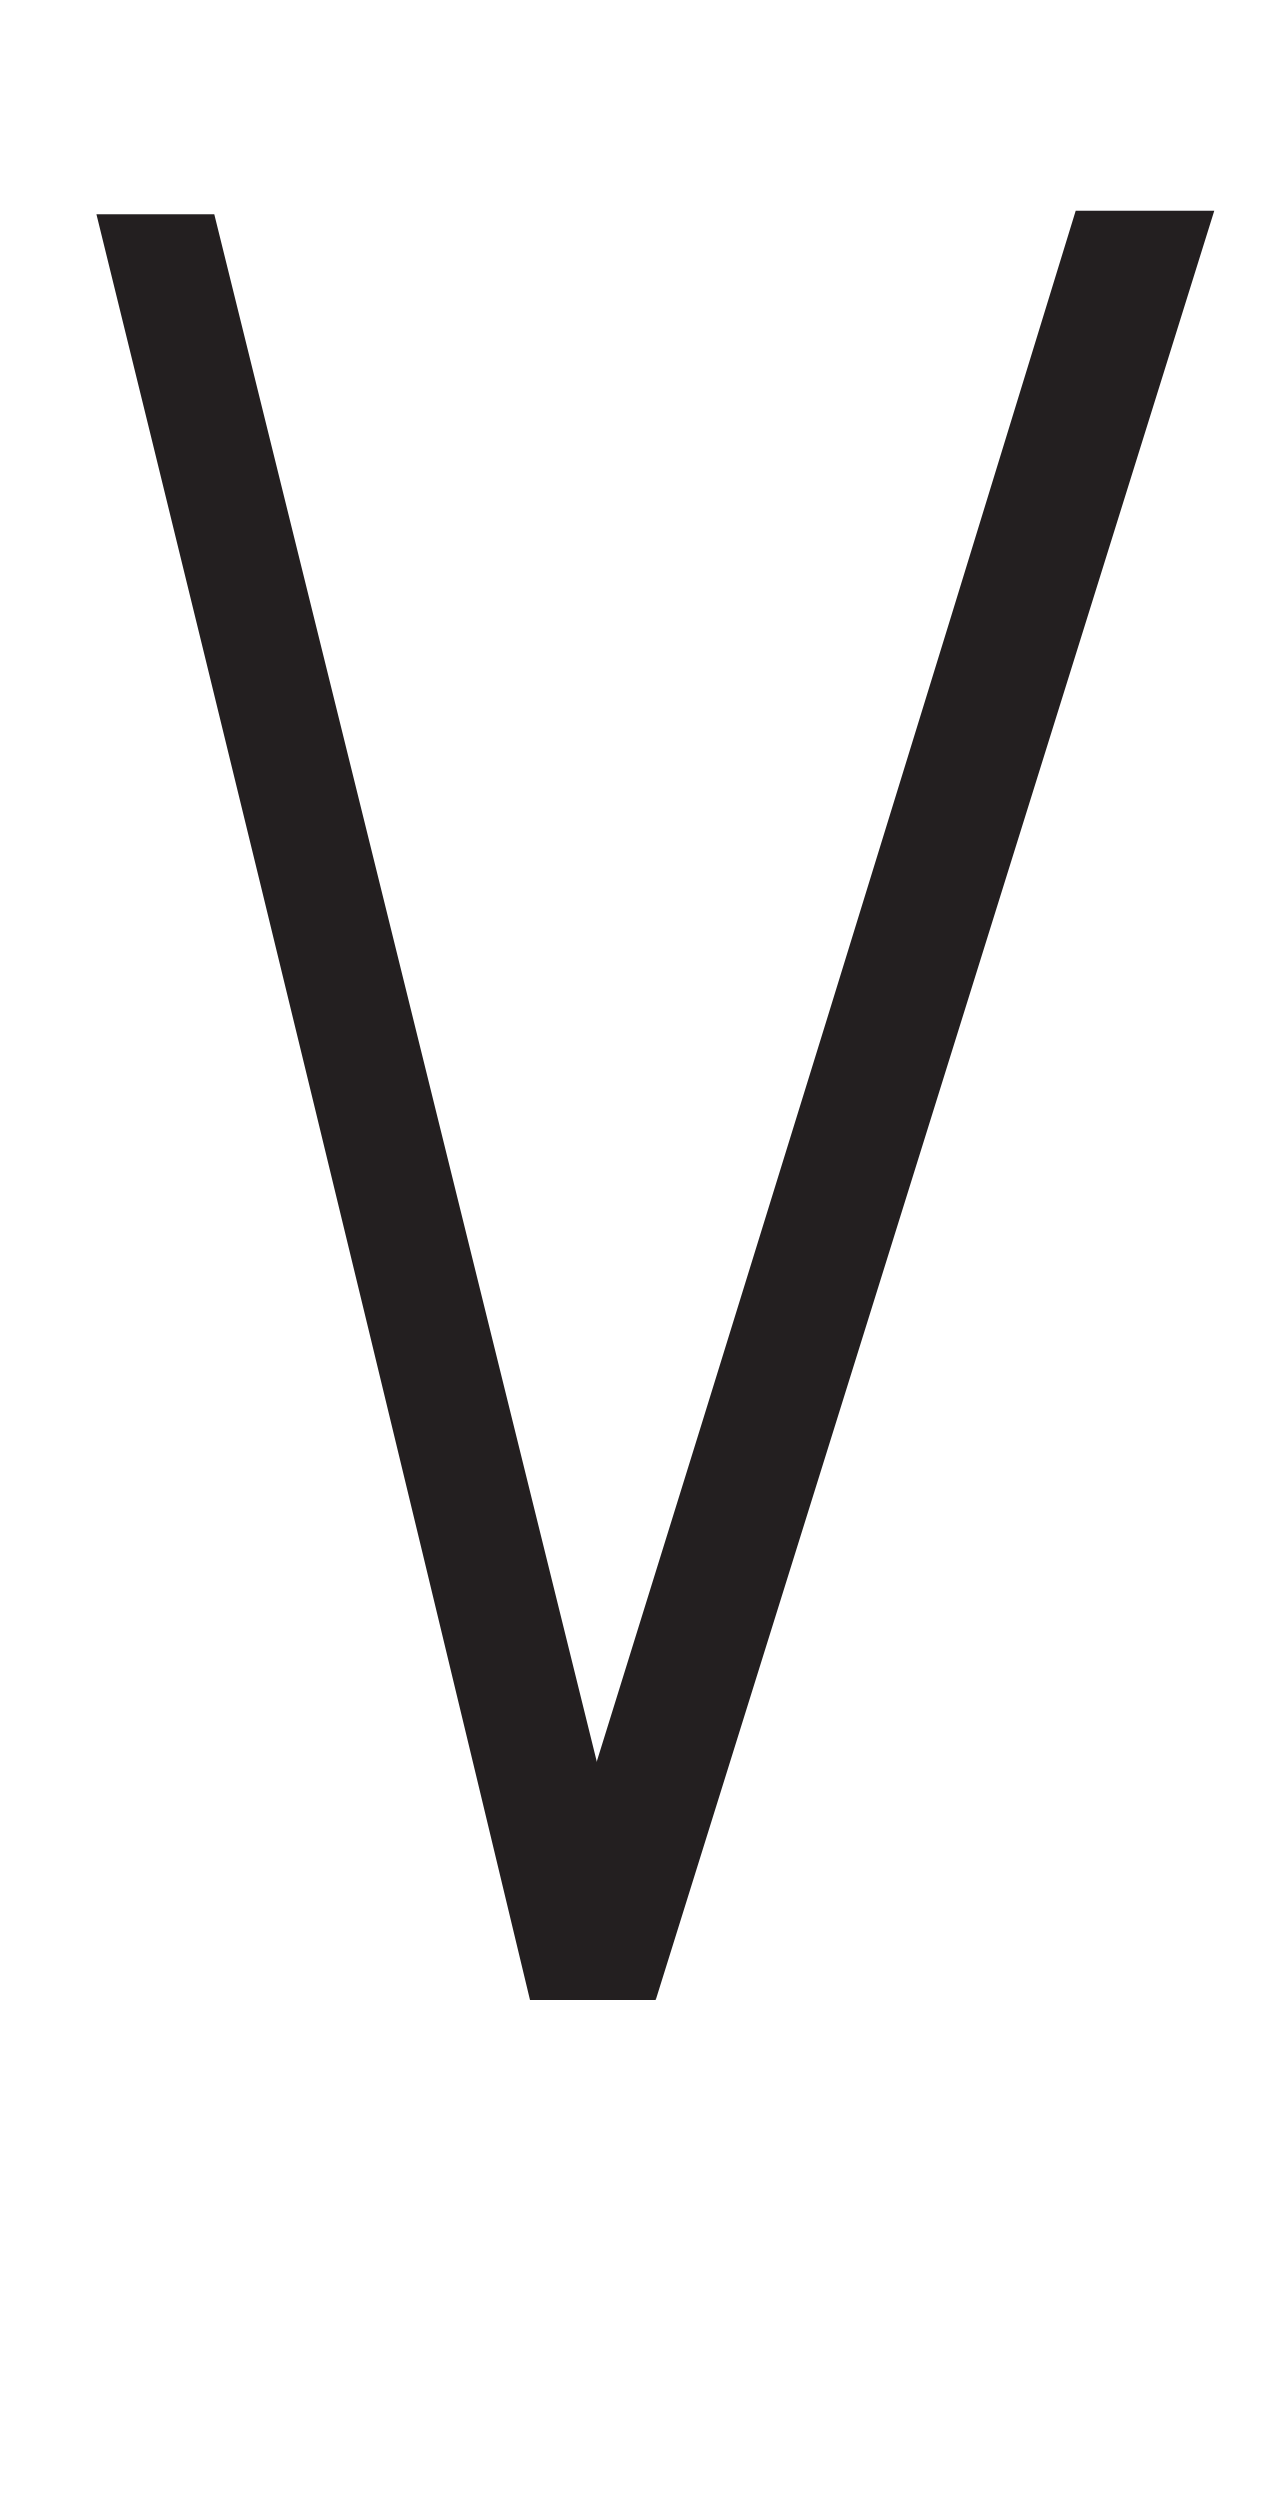
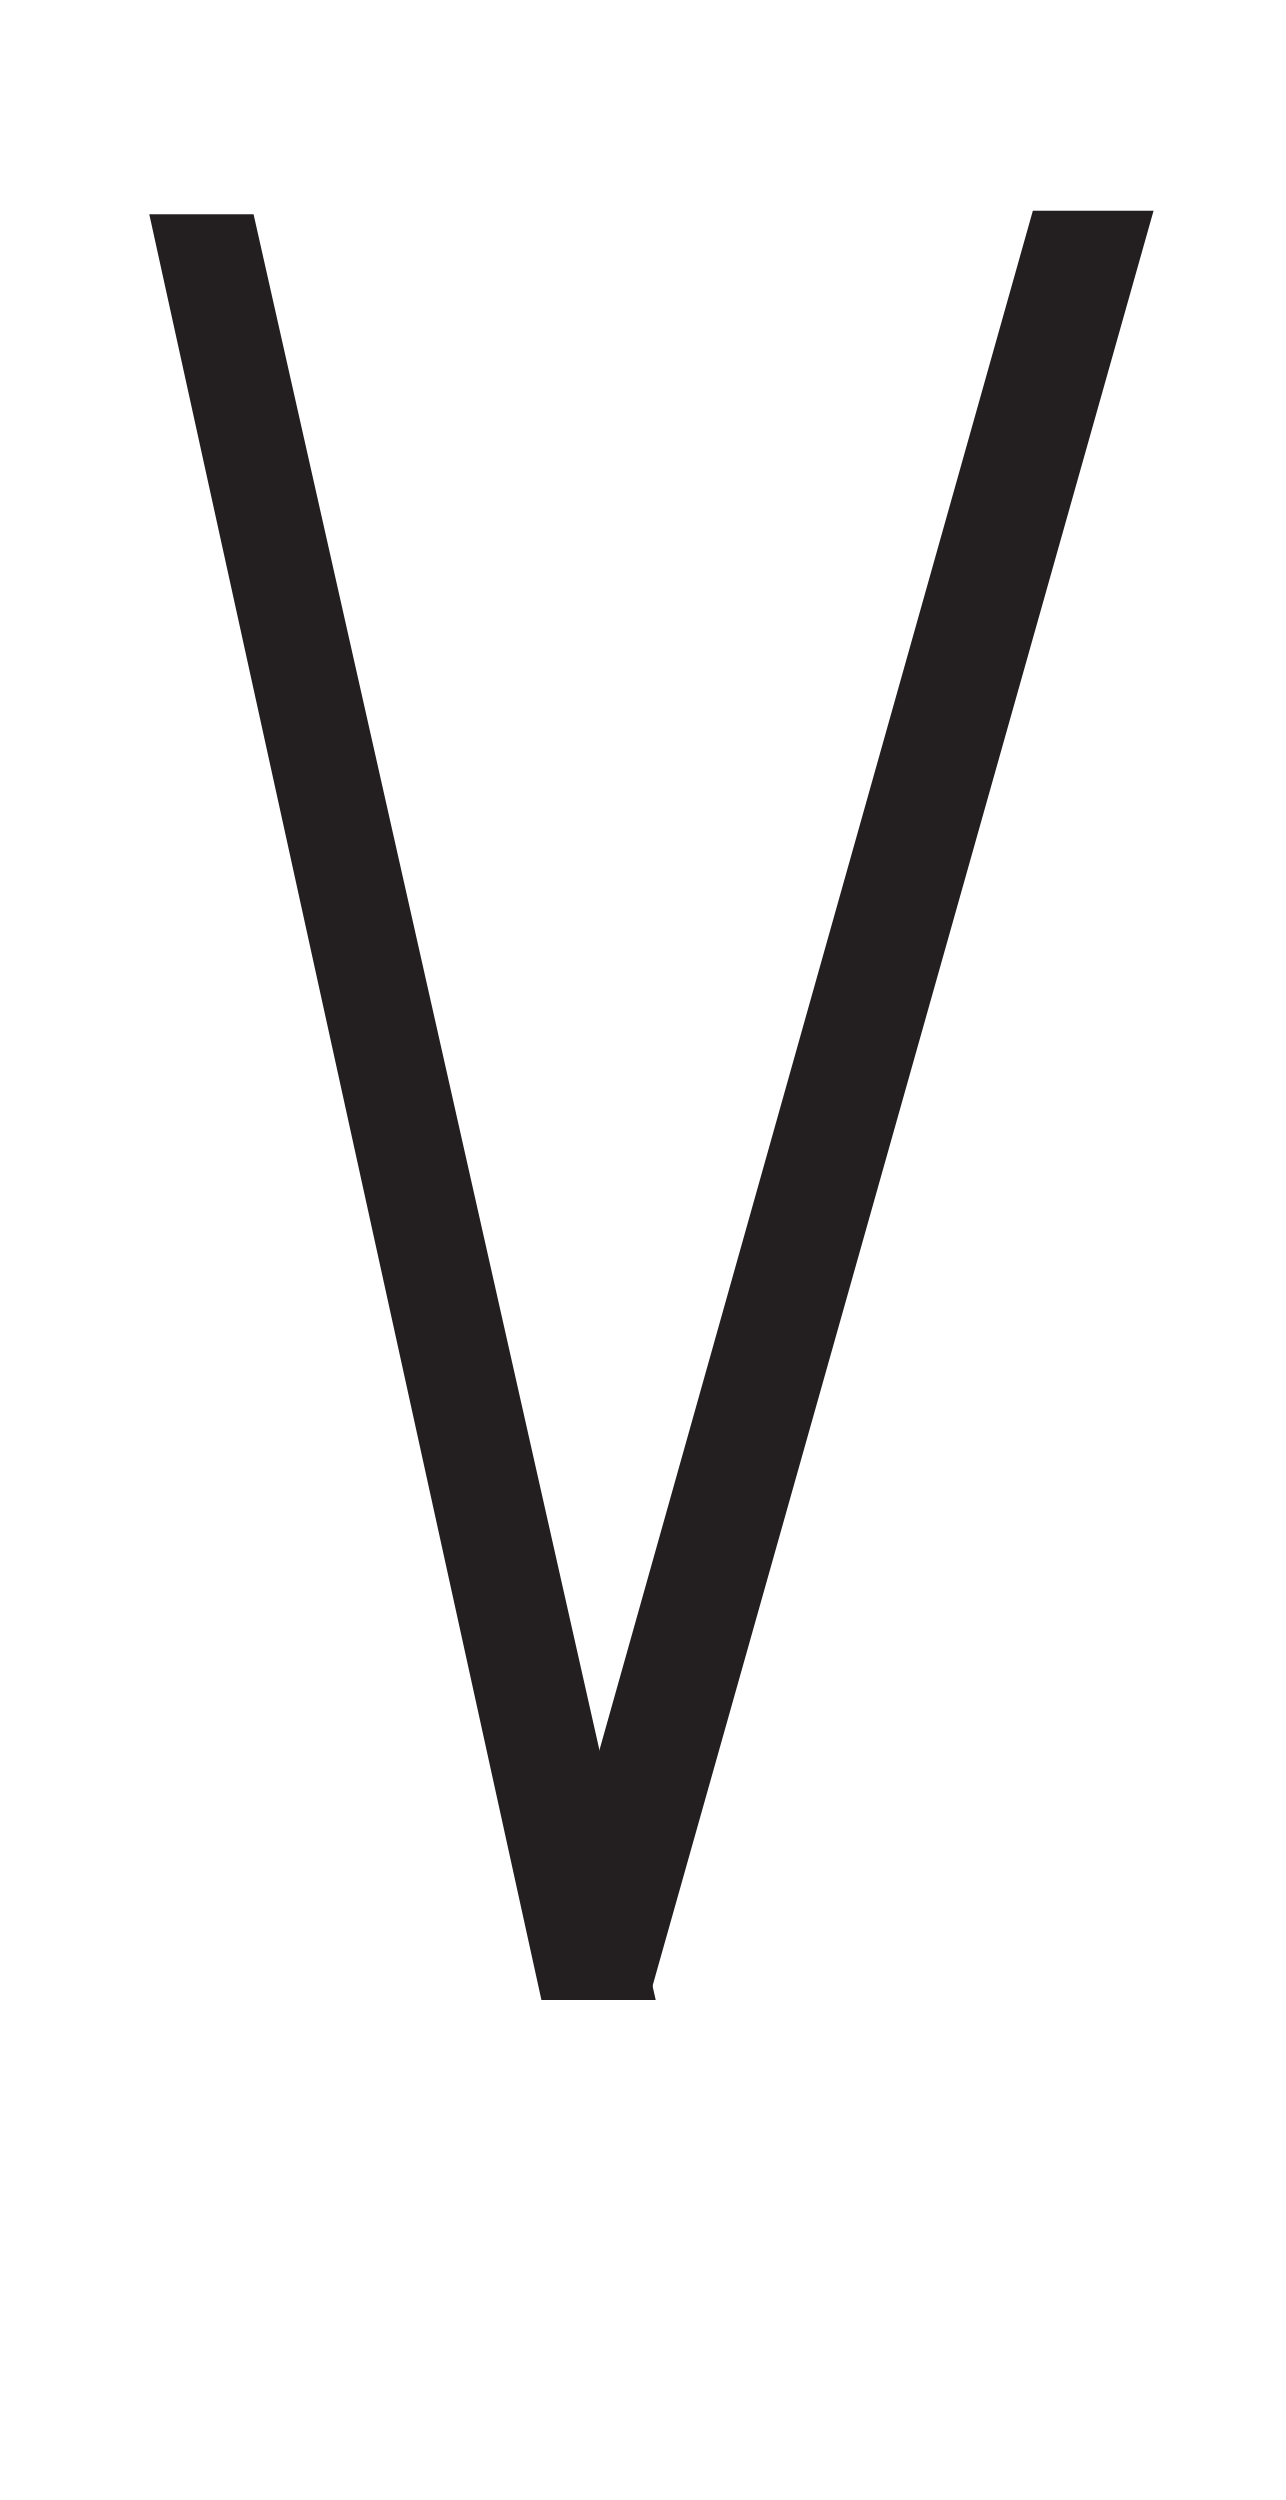
<svg xmlns="http://www.w3.org/2000/svg" viewBox="0 0 18 35">
  <defs>
    <style>.a{fill:#231f20;}</style>
  </defs>
-   <path class="a" d="M7.42,28q-3-12.52-6.07-25H3L9.18,28Z" />
-   <path class="a" d="M9.18,28c-.37-.8-.74-1.59-1.12-2.39q3.53-11.34,7-22.66H17Z" />
+   <path class="a" d="M7.58,28l-5.49-25H3.55L9.18,28Z" />
+   <path class="a" d="M9.08,28l-1-2.39q3.19-11.34,6.38-22.66h1.69Z" />
</svg>
